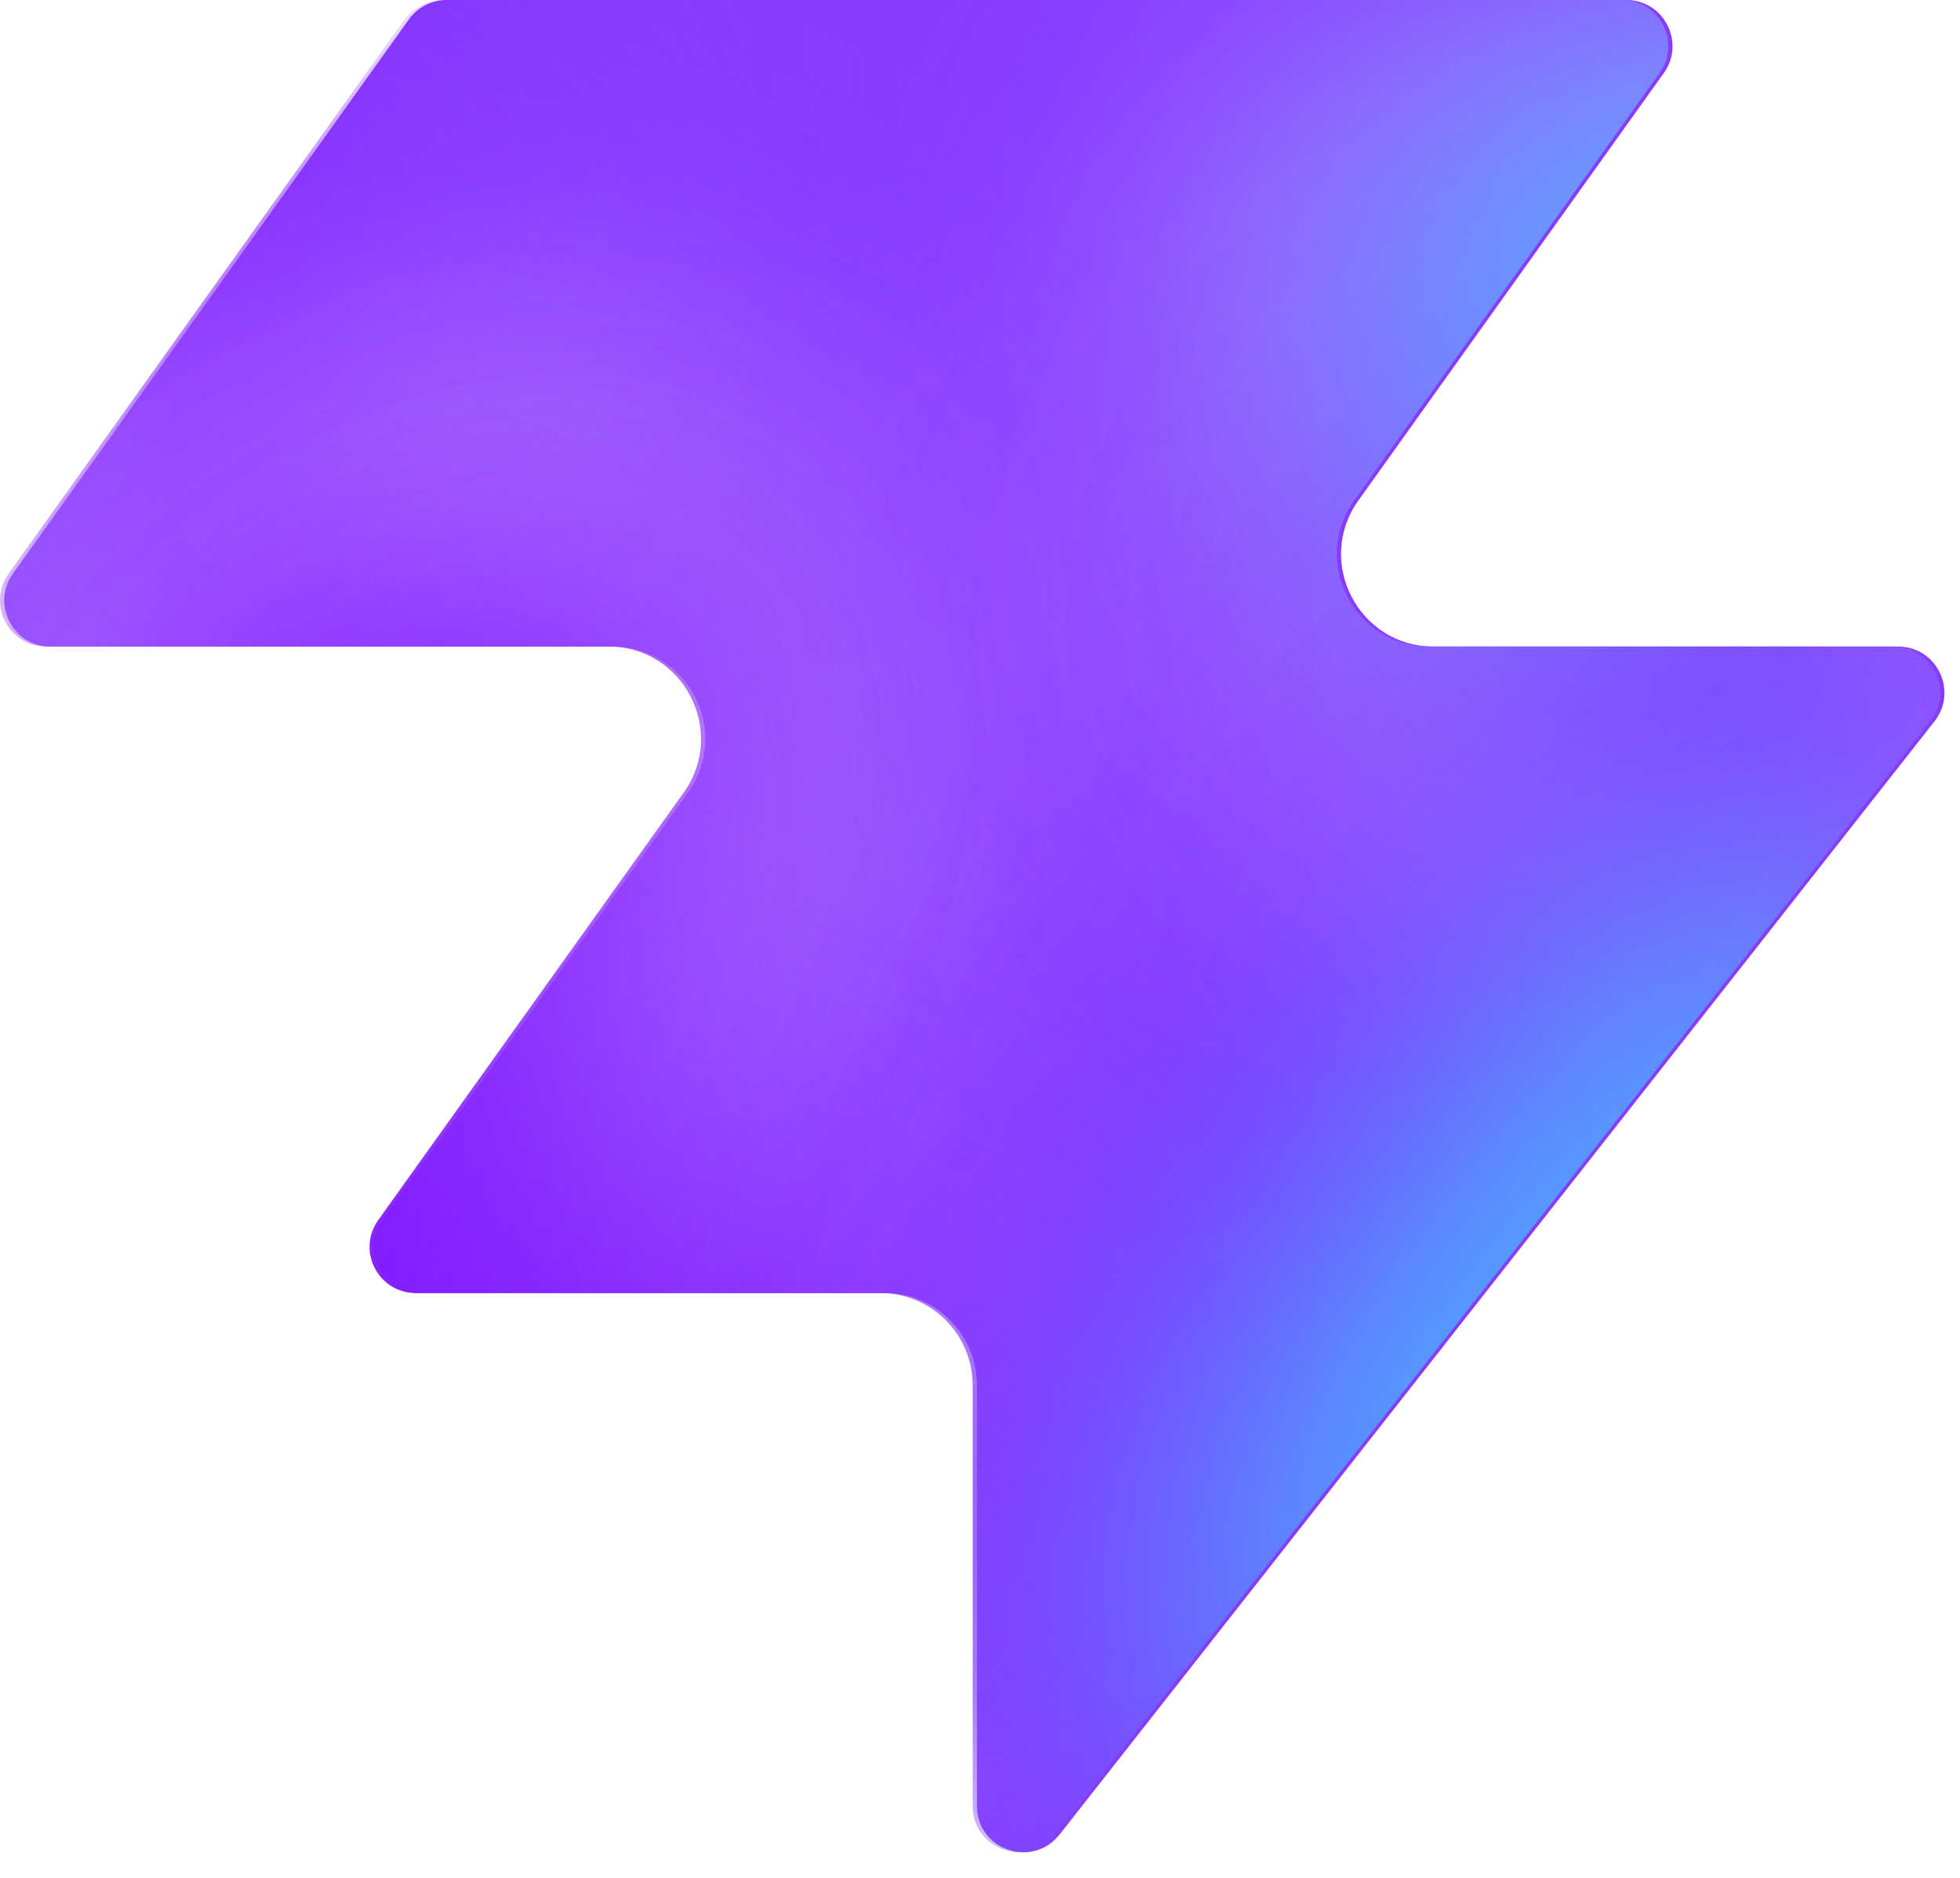
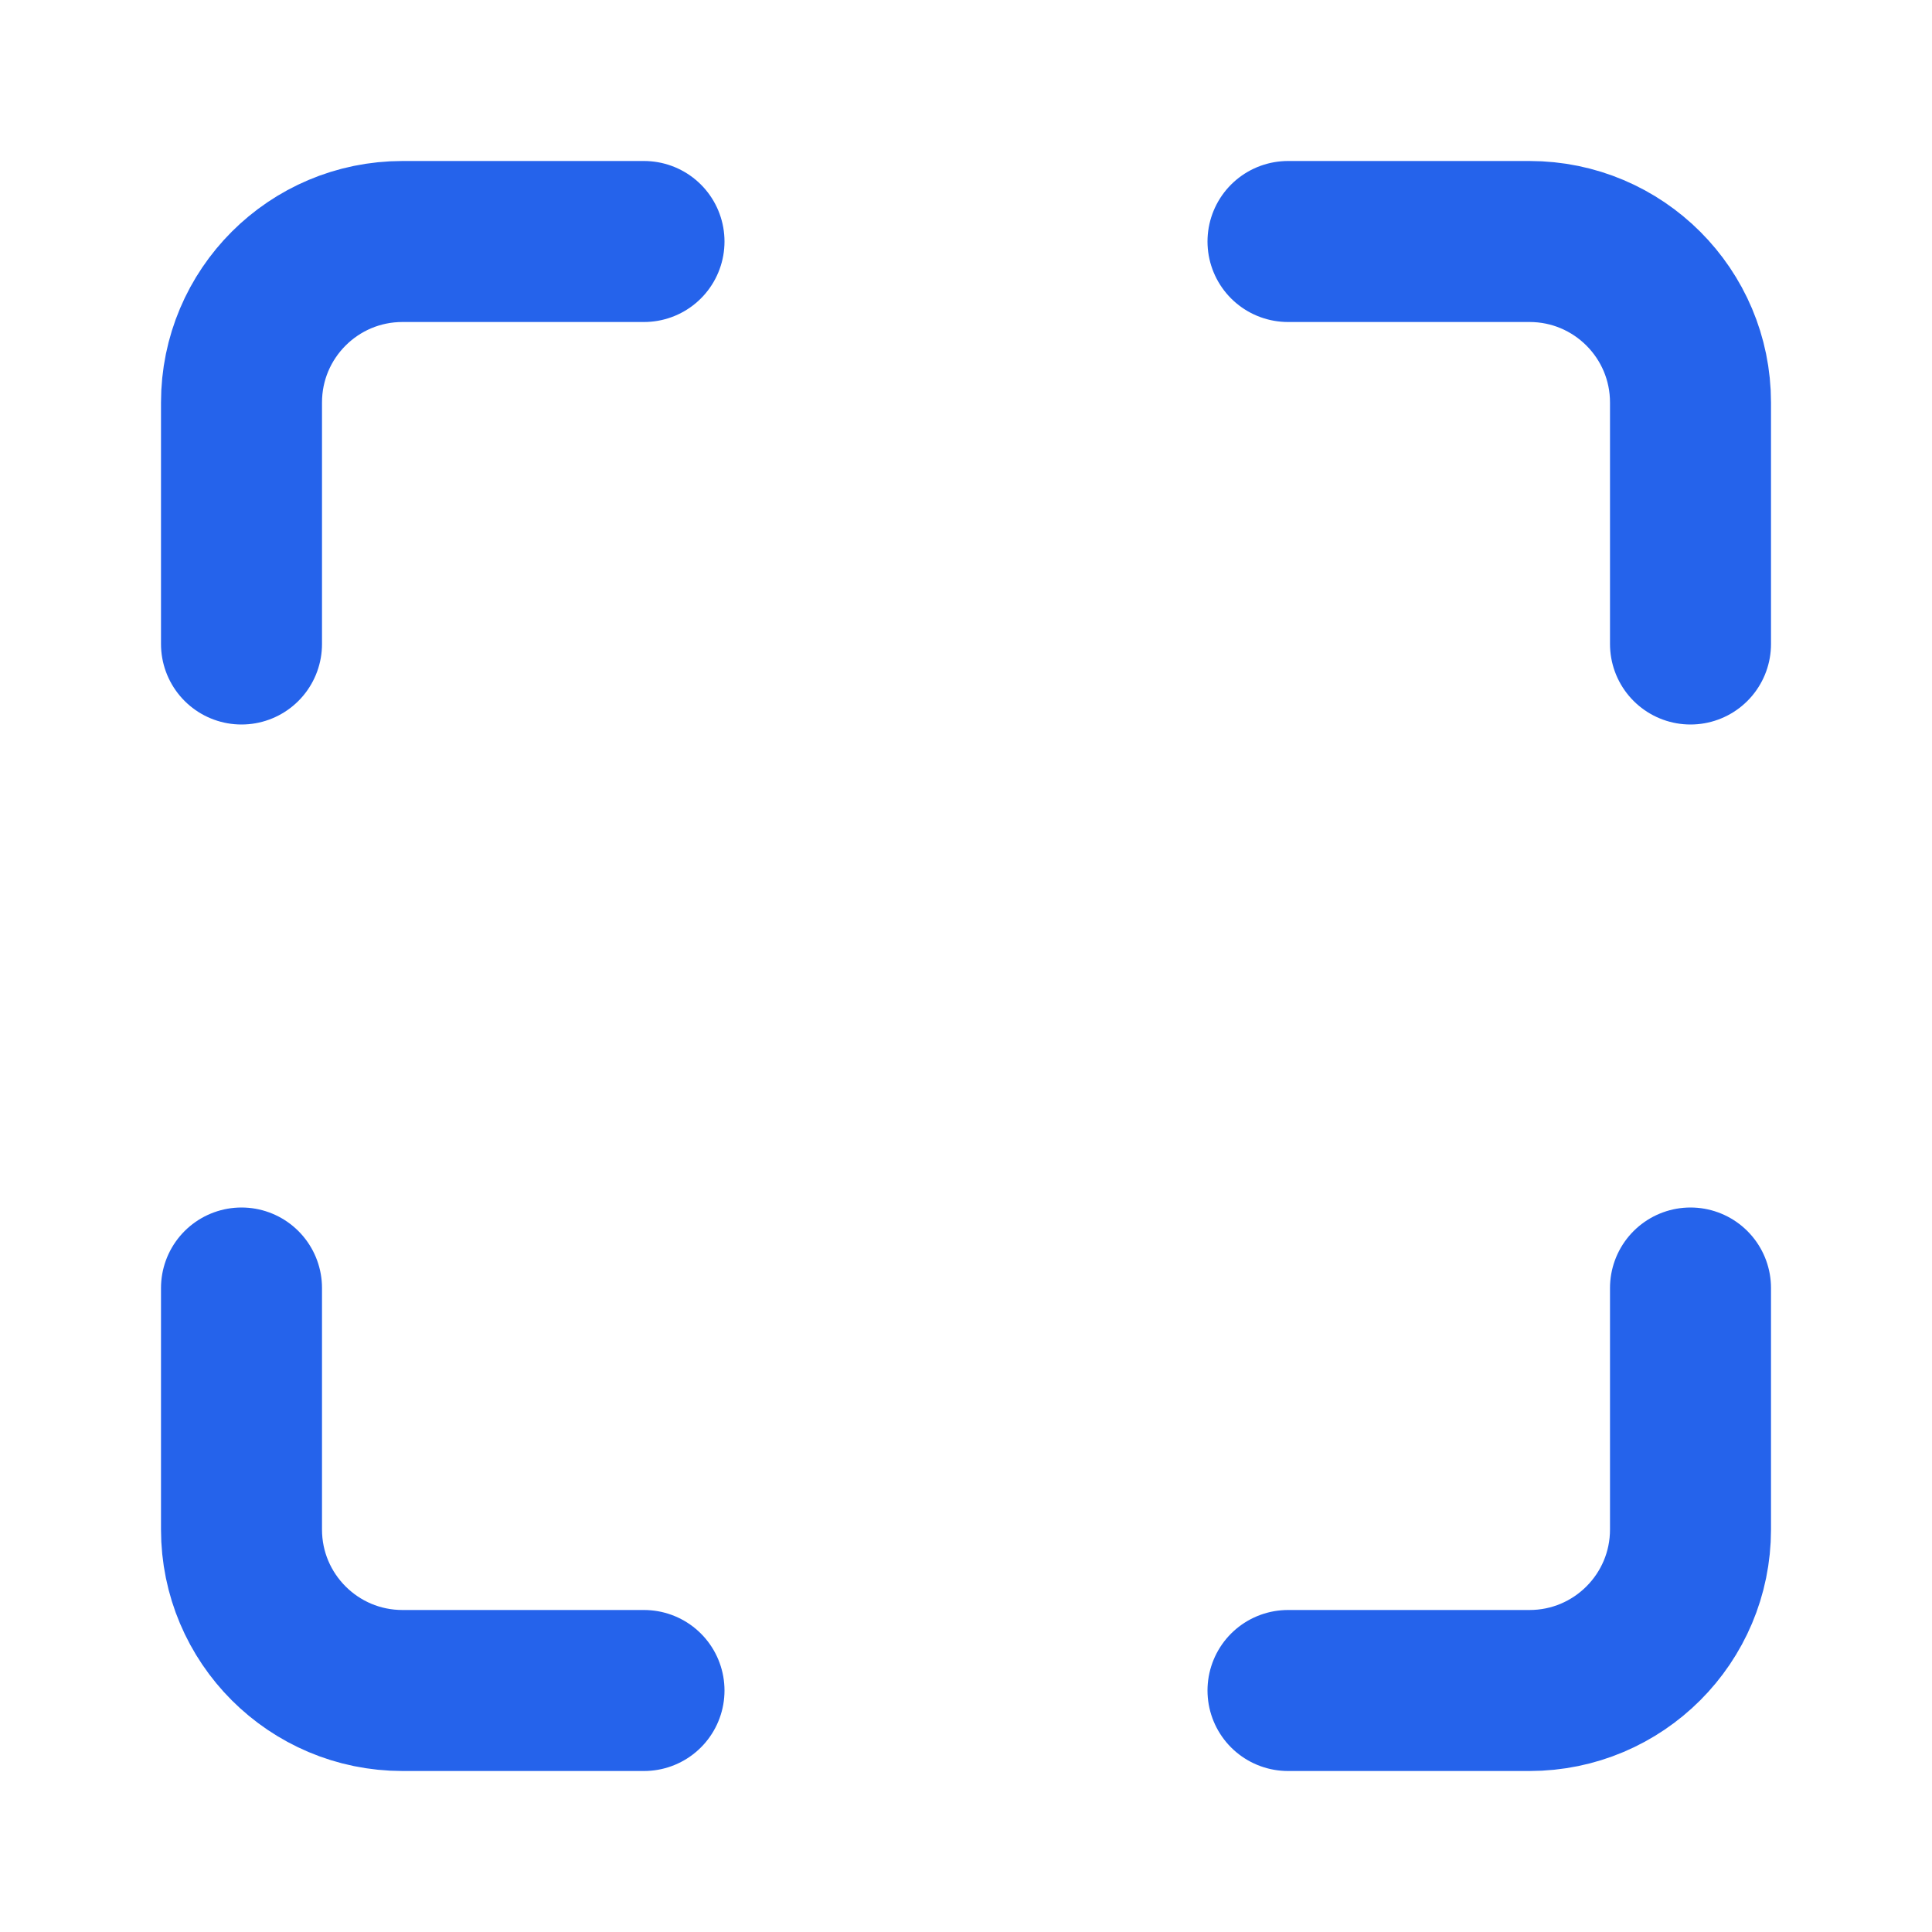
- <svg xmlns="http://www.w3.org/2000/svg" width="48" height="46" fill="none" viewBox="0 0 48 46">
-   <path fill="#863bff" d="M25.946 44.938c-.664.845-2.021.375-2.021-.698V33.937a2.26 2.26 0 0 0-2.262-2.262H10.287c-.92 0-1.456-1.04-.92-1.788l7.48-10.471c1.07-1.497 0-3.578-1.842-3.578H1.237c-.92 0-1.456-1.04-.92-1.788L10.013.474c.214-.297.556-.474.92-.474h28.894c.92 0 1.456 1.04.92 1.788l-7.48 10.471c-1.07 1.498 0 3.579 1.842 3.579h11.377c.943 0 1.473 1.088.89 1.83L25.947 44.94z" style="fill:#863bff;fill:color(display-p3 .525 .23 1);fill-opacity:1" />
-   <mask id="a" width="48" height="46" x="0" y="0" maskUnits="userSpaceOnUse" style="mask-type:alpha">
-     <path fill="#000" d="M25.842 44.938c-.664.844-2.021.375-2.021-.698V33.937a2.26 2.26 0 0 0-2.262-2.262H10.183c-.92 0-1.456-1.04-.92-1.788l7.48-10.471c1.07-1.498 0-3.579-1.842-3.579H1.133c-.92 0-1.456-1.04-.92-1.787L9.91.473c.214-.297.556-.474.92-.474h28.894c.92 0 1.456 1.04.92 1.788l-7.48 10.471c-1.07 1.498 0 3.578 1.842 3.578h11.377c.943 0 1.473 1.088.89 1.832L25.843 44.94z" style="fill:#000;fill-opacity:1" />
-   </mask>
-   <g mask="url(#a)">
-     <g filter="url(#b)">
-       <ellipse cx="5.508" cy="14.704" fill="#ede6ff" rx="5.508" ry="14.704" style="fill:#ede6ff;fill:color(display-p3 .927 .903 1);fill-opacity:1" transform="matrix(.00324 1 1 -.00324 -4.47 31.516)" />
-     </g>
-     <g filter="url(#c)">
-       <ellipse cx="10.399" cy="29.851" fill="#ede6ff" rx="10.399" ry="29.851" style="fill:#ede6ff;fill:color(display-p3 .927 .903 1);fill-opacity:1" transform="matrix(.00324 1 1 -.00324 -39.328 7.883)" />
-     </g>
-     <g filter="url(#d)">
-       <ellipse cx="5.508" cy="30.487" fill="#7e14ff" rx="5.508" ry="30.487" style="fill:#7e14ff;fill:color(display-p3 .492 .077 1);fill-opacity:1" transform="rotate(89.814 -25.913 -14.639)scale(1 -1)" />
-     </g>
-     <g filter="url(#e)">
-       <ellipse cx="5.508" cy="30.599" fill="#7e14ff" rx="5.508" ry="30.599" style="fill:#7e14ff;fill:color(display-p3 .492 .077 1);fill-opacity:1" transform="rotate(89.814 -32.644 -3.334)scale(1 -1)" />
-     </g>
-     <g filter="url(#f)">
-       <ellipse cx="5.508" cy="30.599" fill="#7e14ff" rx="5.508" ry="30.599" style="fill:#7e14ff;fill:color(display-p3 .492 .077 1);fill-opacity:1" transform="matrix(.00324 1 1 -.00324 -34.34 30.47)" />
-     </g>
-     <g filter="url(#g)">
-       <ellipse cx="14.072" cy="22.078" fill="#ede6ff" rx="14.072" ry="22.078" style="fill:#ede6ff;fill:color(display-p3 .927 .903 1);fill-opacity:1" transform="rotate(93.35 24.506 48.493)scale(-1 1)" />
-     </g>
-     <g filter="url(#h)">
-       <ellipse cx="3.47" cy="21.501" fill="#7e14ff" rx="3.47" ry="21.501" style="fill:#7e14ff;fill:color(display-p3 .492 .077 1);fill-opacity:1" transform="rotate(89.009 28.708 47.59)scale(-1 1)" />
-     </g>
-     <g filter="url(#i)">
-       <ellipse cx="3.47" cy="21.501" fill="#7e14ff" rx="3.47" ry="21.501" style="fill:#7e14ff;fill:color(display-p3 .492 .077 1);fill-opacity:1" transform="rotate(89.009 28.708 47.59)scale(-1 1)" />
-     </g>
-     <g filter="url(#j)">
-       <ellipse cx=".387" cy="8.972" fill="#7e14ff" rx="4.407" ry="29.108" style="fill:#7e14ff;fill:color(display-p3 .492 .077 1);fill-opacity:1" transform="rotate(39.51 .387 8.972)" />
-     </g>
-     <g filter="url(#k)">
-       <ellipse cx="47.523" cy="-6.092" fill="#7e14ff" rx="4.407" ry="29.108" style="fill:#7e14ff;fill:color(display-p3 .492 .077 1);fill-opacity:1" transform="rotate(37.892 47.523 -6.092)" />
-     </g>
-     <g filter="url(#l)">
-       <ellipse cx="41.412" cy="6.333" fill="#47bfff" rx="5.971" ry="9.665" style="fill:#47bfff;fill:color(display-p3 .28 .748 1);fill-opacity:1" transform="rotate(37.892 41.412 6.333)" />
-     </g>
-     <g filter="url(#m)">
-       <ellipse cx="-1.879" cy="38.332" fill="#7e14ff" rx="4.407" ry="29.108" style="fill:#7e14ff;fill:color(display-p3 .492 .077 1);fill-opacity:1" transform="rotate(37.892 -1.88 38.332)" />
-     </g>
-     <g filter="url(#n)">
-       <ellipse cx="-1.879" cy="38.332" fill="#7e14ff" rx="4.407" ry="29.108" style="fill:#7e14ff;fill:color(display-p3 .492 .077 1);fill-opacity:1" transform="rotate(37.892 -1.88 38.332)" />
-     </g>
-     <g filter="url(#o)">
-       <ellipse cx="35.651" cy="29.907" fill="#7e14ff" rx="4.407" ry="29.108" style="fill:#7e14ff;fill:color(display-p3 .492 .077 1);fill-opacity:1" transform="rotate(37.892 35.651 29.907)" />
-     </g>
-     <g filter="url(#p)">
-       <ellipse cx="38.418" cy="32.4" fill="#47bfff" rx="5.971" ry="15.297" style="fill:#47bfff;fill:color(display-p3 .28 .748 1);fill-opacity:1" transform="rotate(37.892 38.418 32.4)" />
-     </g>
-   </g>
-   <defs>
-     <filter id="b" width="60.045" height="41.654" x="-19.77" y="16.149" color-interpolation-filters="sRGB" filterUnits="userSpaceOnUse">
-       <feFlood flood-opacity="0" result="BackgroundImageFix" />
-       <feBlend in="SourceGraphic" in2="BackgroundImageFix" result="shape" />
-       <feGaussianBlur result="effect1_foregroundBlur_2002_17158" stdDeviation="7.659" />
-     </filter>
-     <filter id="c" width="90.34" height="51.437" x="-54.613" y="-7.533" color-interpolation-filters="sRGB" filterUnits="userSpaceOnUse">
-       <feFlood flood-opacity="0" result="BackgroundImageFix" />
-       <feBlend in="SourceGraphic" in2="BackgroundImageFix" result="shape" />
-       <feGaussianBlur result="effect1_foregroundBlur_2002_17158" stdDeviation="7.659" />
-     </filter>
-     <filter id="d" width="79.355" height="29.4" x="-49.64" y="2.03" color-interpolation-filters="sRGB" filterUnits="userSpaceOnUse">
-       <feFlood flood-opacity="0" result="BackgroundImageFix" />
-       <feBlend in="SourceGraphic" in2="BackgroundImageFix" result="shape" />
-       <feGaussianBlur result="effect1_foregroundBlur_2002_17158" stdDeviation="4.596" />
-     </filter>
-     <filter id="e" width="79.579" height="29.4" x="-45.045" y="20.029" color-interpolation-filters="sRGB" filterUnits="userSpaceOnUse">
-       <feFlood flood-opacity="0" result="BackgroundImageFix" />
-       <feBlend in="SourceGraphic" in2="BackgroundImageFix" result="shape" />
-       <feGaussianBlur result="effect1_foregroundBlur_2002_17158" stdDeviation="4.596" />
-     </filter>
-     <filter id="f" width="79.579" height="29.4" x="-43.513" y="21.178" color-interpolation-filters="sRGB" filterUnits="userSpaceOnUse">
-       <feFlood flood-opacity="0" result="BackgroundImageFix" />
-       <feBlend in="SourceGraphic" in2="BackgroundImageFix" result="shape" />
-       <feGaussianBlur result="effect1_foregroundBlur_2002_17158" stdDeviation="4.596" />
-     </filter>
-     <filter id="g" width="74.749" height="58.852" x="15.756" y="-17.901" color-interpolation-filters="sRGB" filterUnits="userSpaceOnUse">
-       <feFlood flood-opacity="0" result="BackgroundImageFix" />
-       <feBlend in="SourceGraphic" in2="BackgroundImageFix" result="shape" />
-       <feGaussianBlur result="effect1_foregroundBlur_2002_17158" stdDeviation="7.659" />
-     </filter>
-     <filter id="h" width="61.377" height="25.362" x="23.548" y="2.284" color-interpolation-filters="sRGB" filterUnits="userSpaceOnUse">
-       <feFlood flood-opacity="0" result="BackgroundImageFix" />
-       <feBlend in="SourceGraphic" in2="BackgroundImageFix" result="shape" />
-       <feGaussianBlur result="effect1_foregroundBlur_2002_17158" stdDeviation="4.596" />
-     </filter>
-     <filter id="i" width="61.377" height="25.362" x="23.548" y="2.284" color-interpolation-filters="sRGB" filterUnits="userSpaceOnUse">
-       <feFlood flood-opacity="0" result="BackgroundImageFix" />
-       <feBlend in="SourceGraphic" in2="BackgroundImageFix" result="shape" />
-       <feGaussianBlur result="effect1_foregroundBlur_2002_17158" stdDeviation="4.596" />
-     </filter>
-     <filter id="j" width="56.045" height="63.649" x="-27.636" y="-22.853" color-interpolation-filters="sRGB" filterUnits="userSpaceOnUse">
-       <feFlood flood-opacity="0" result="BackgroundImageFix" />
-       <feBlend in="SourceGraphic" in2="BackgroundImageFix" result="shape" />
-       <feGaussianBlur result="effect1_foregroundBlur_2002_17158" stdDeviation="4.596" />
-     </filter>
-     <filter id="k" width="54.814" height="64.646" x="20.116" y="-38.415" color-interpolation-filters="sRGB" filterUnits="userSpaceOnUse">
-       <feFlood flood-opacity="0" result="BackgroundImageFix" />
-       <feBlend in="SourceGraphic" in2="BackgroundImageFix" result="shape" />
-       <feGaussianBlur result="effect1_foregroundBlur_2002_17158" stdDeviation="4.596" />
-     </filter>
-     <filter id="l" width="33.541" height="35.313" x="24.641" y="-11.323" color-interpolation-filters="sRGB" filterUnits="userSpaceOnUse">
-       <feFlood flood-opacity="0" result="BackgroundImageFix" />
-       <feBlend in="SourceGraphic" in2="BackgroundImageFix" result="shape" />
-       <feGaussianBlur result="effect1_foregroundBlur_2002_17158" stdDeviation="4.596" />
-     </filter>
-     <filter id="m" width="54.814" height="64.646" x="-29.286" y="6.009" color-interpolation-filters="sRGB" filterUnits="userSpaceOnUse">
-       <feFlood flood-opacity="0" result="BackgroundImageFix" />
-       <feBlend in="SourceGraphic" in2="BackgroundImageFix" result="shape" />
-       <feGaussianBlur result="effect1_foregroundBlur_2002_17158" stdDeviation="4.596" />
-     </filter>
-     <filter id="n" width="54.814" height="64.646" x="-29.286" y="6.009" color-interpolation-filters="sRGB" filterUnits="userSpaceOnUse">
-       <feFlood flood-opacity="0" result="BackgroundImageFix" />
-       <feBlend in="SourceGraphic" in2="BackgroundImageFix" result="shape" />
-       <feGaussianBlur result="effect1_foregroundBlur_2002_17158" stdDeviation="4.596" />
-     </filter>
-     <filter id="o" width="54.814" height="64.646" x="8.244" y="-2.416" color-interpolation-filters="sRGB" filterUnits="userSpaceOnUse">
-       <feFlood flood-opacity="0" result="BackgroundImageFix" />
-       <feBlend in="SourceGraphic" in2="BackgroundImageFix" result="shape" />
-       <feGaussianBlur result="effect1_foregroundBlur_2002_17158" stdDeviation="4.596" />
-     </filter>
-     <filter id="p" width="39.409" height="43.623" x="18.713" y="10.588" color-interpolation-filters="sRGB" filterUnits="userSpaceOnUse">
-       <feFlood flood-opacity="0" result="BackgroundImageFix" />
-       <feBlend in="SourceGraphic" in2="BackgroundImageFix" result="shape" />
-       <feGaussianBlur result="effect1_foregroundBlur_2002_17158" stdDeviation="4.596" />
-     </filter>
-   </defs>
+ <svg xmlns="http://www.w3.org/2000/svg" width="24" height="24" viewBox="0 0 24 24" fill="none" stroke="#2563eb" stroke-width="2" stroke-linecap="round" stroke-linejoin="round">
+   <path d="M8 3H5a2 2 0 0 0-2 2v3" />
+   <path d="M21 8V5a2 2 0 0 0-2-2h-3" />
+   <path d="M3 16v3a2 2 0 0 0 2 2h3" />
+   <path d="M16 21h3a2 2 0 0 0 2-2v-3" />
</svg>
